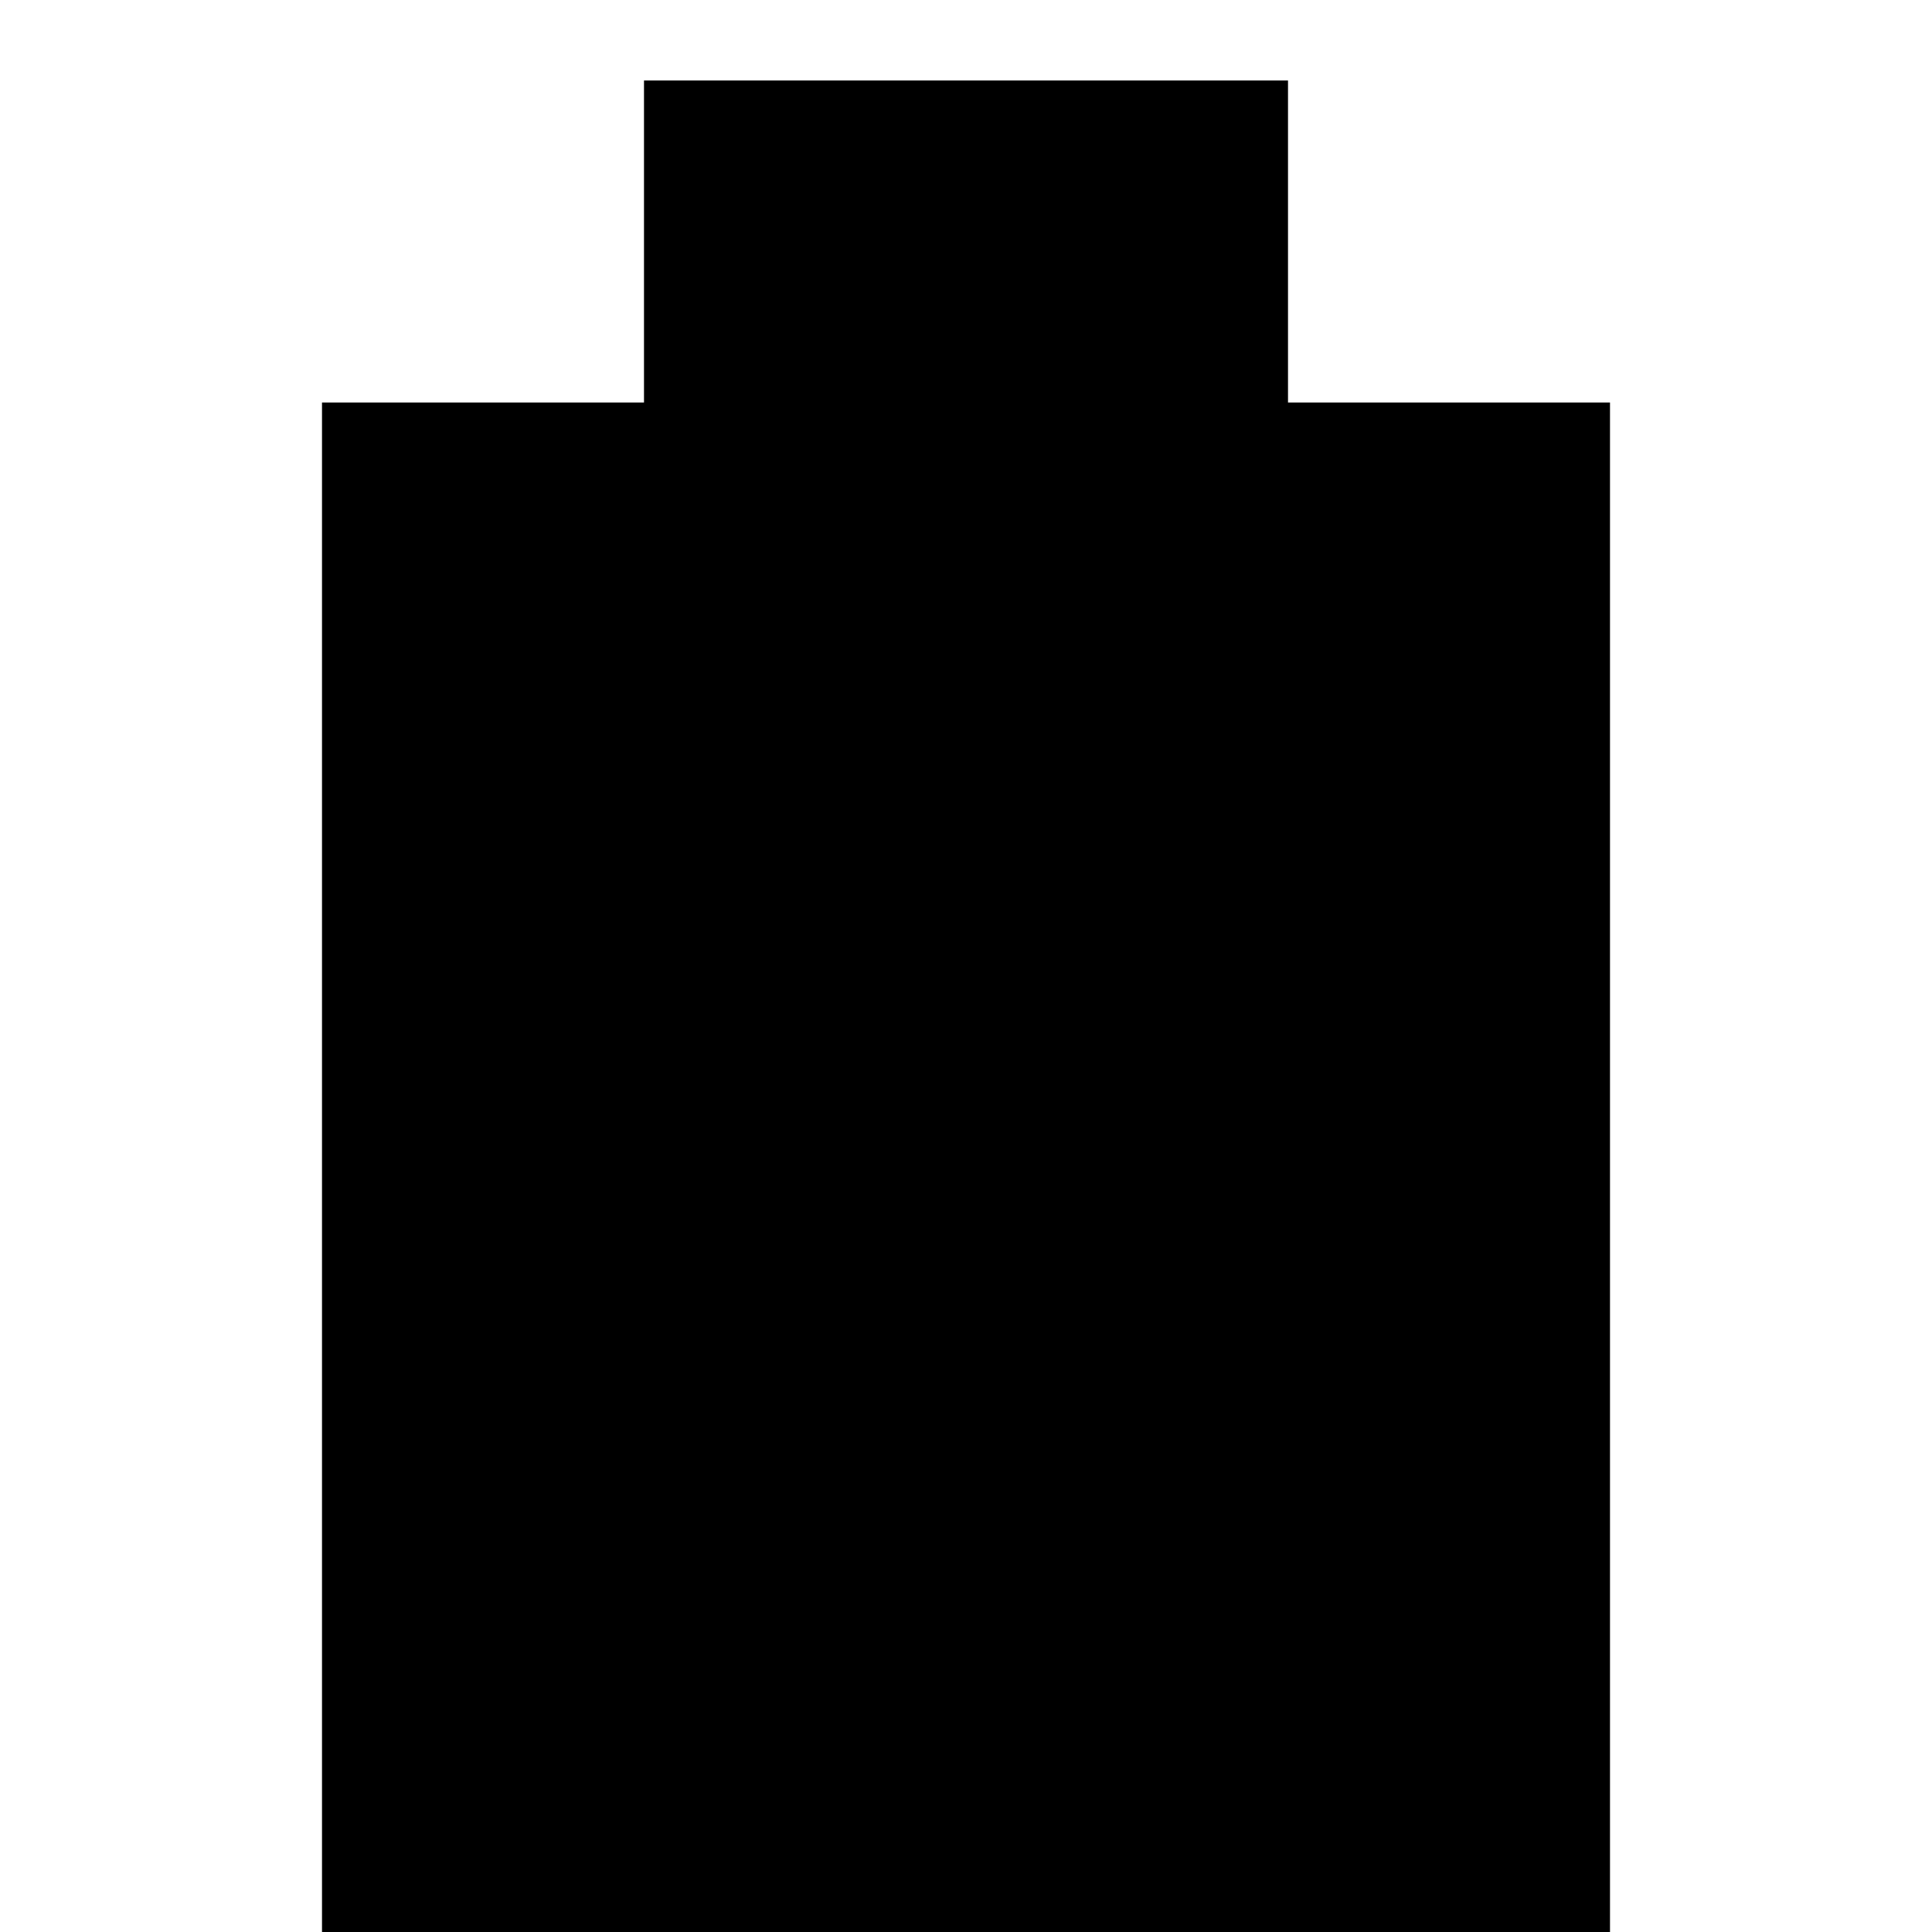
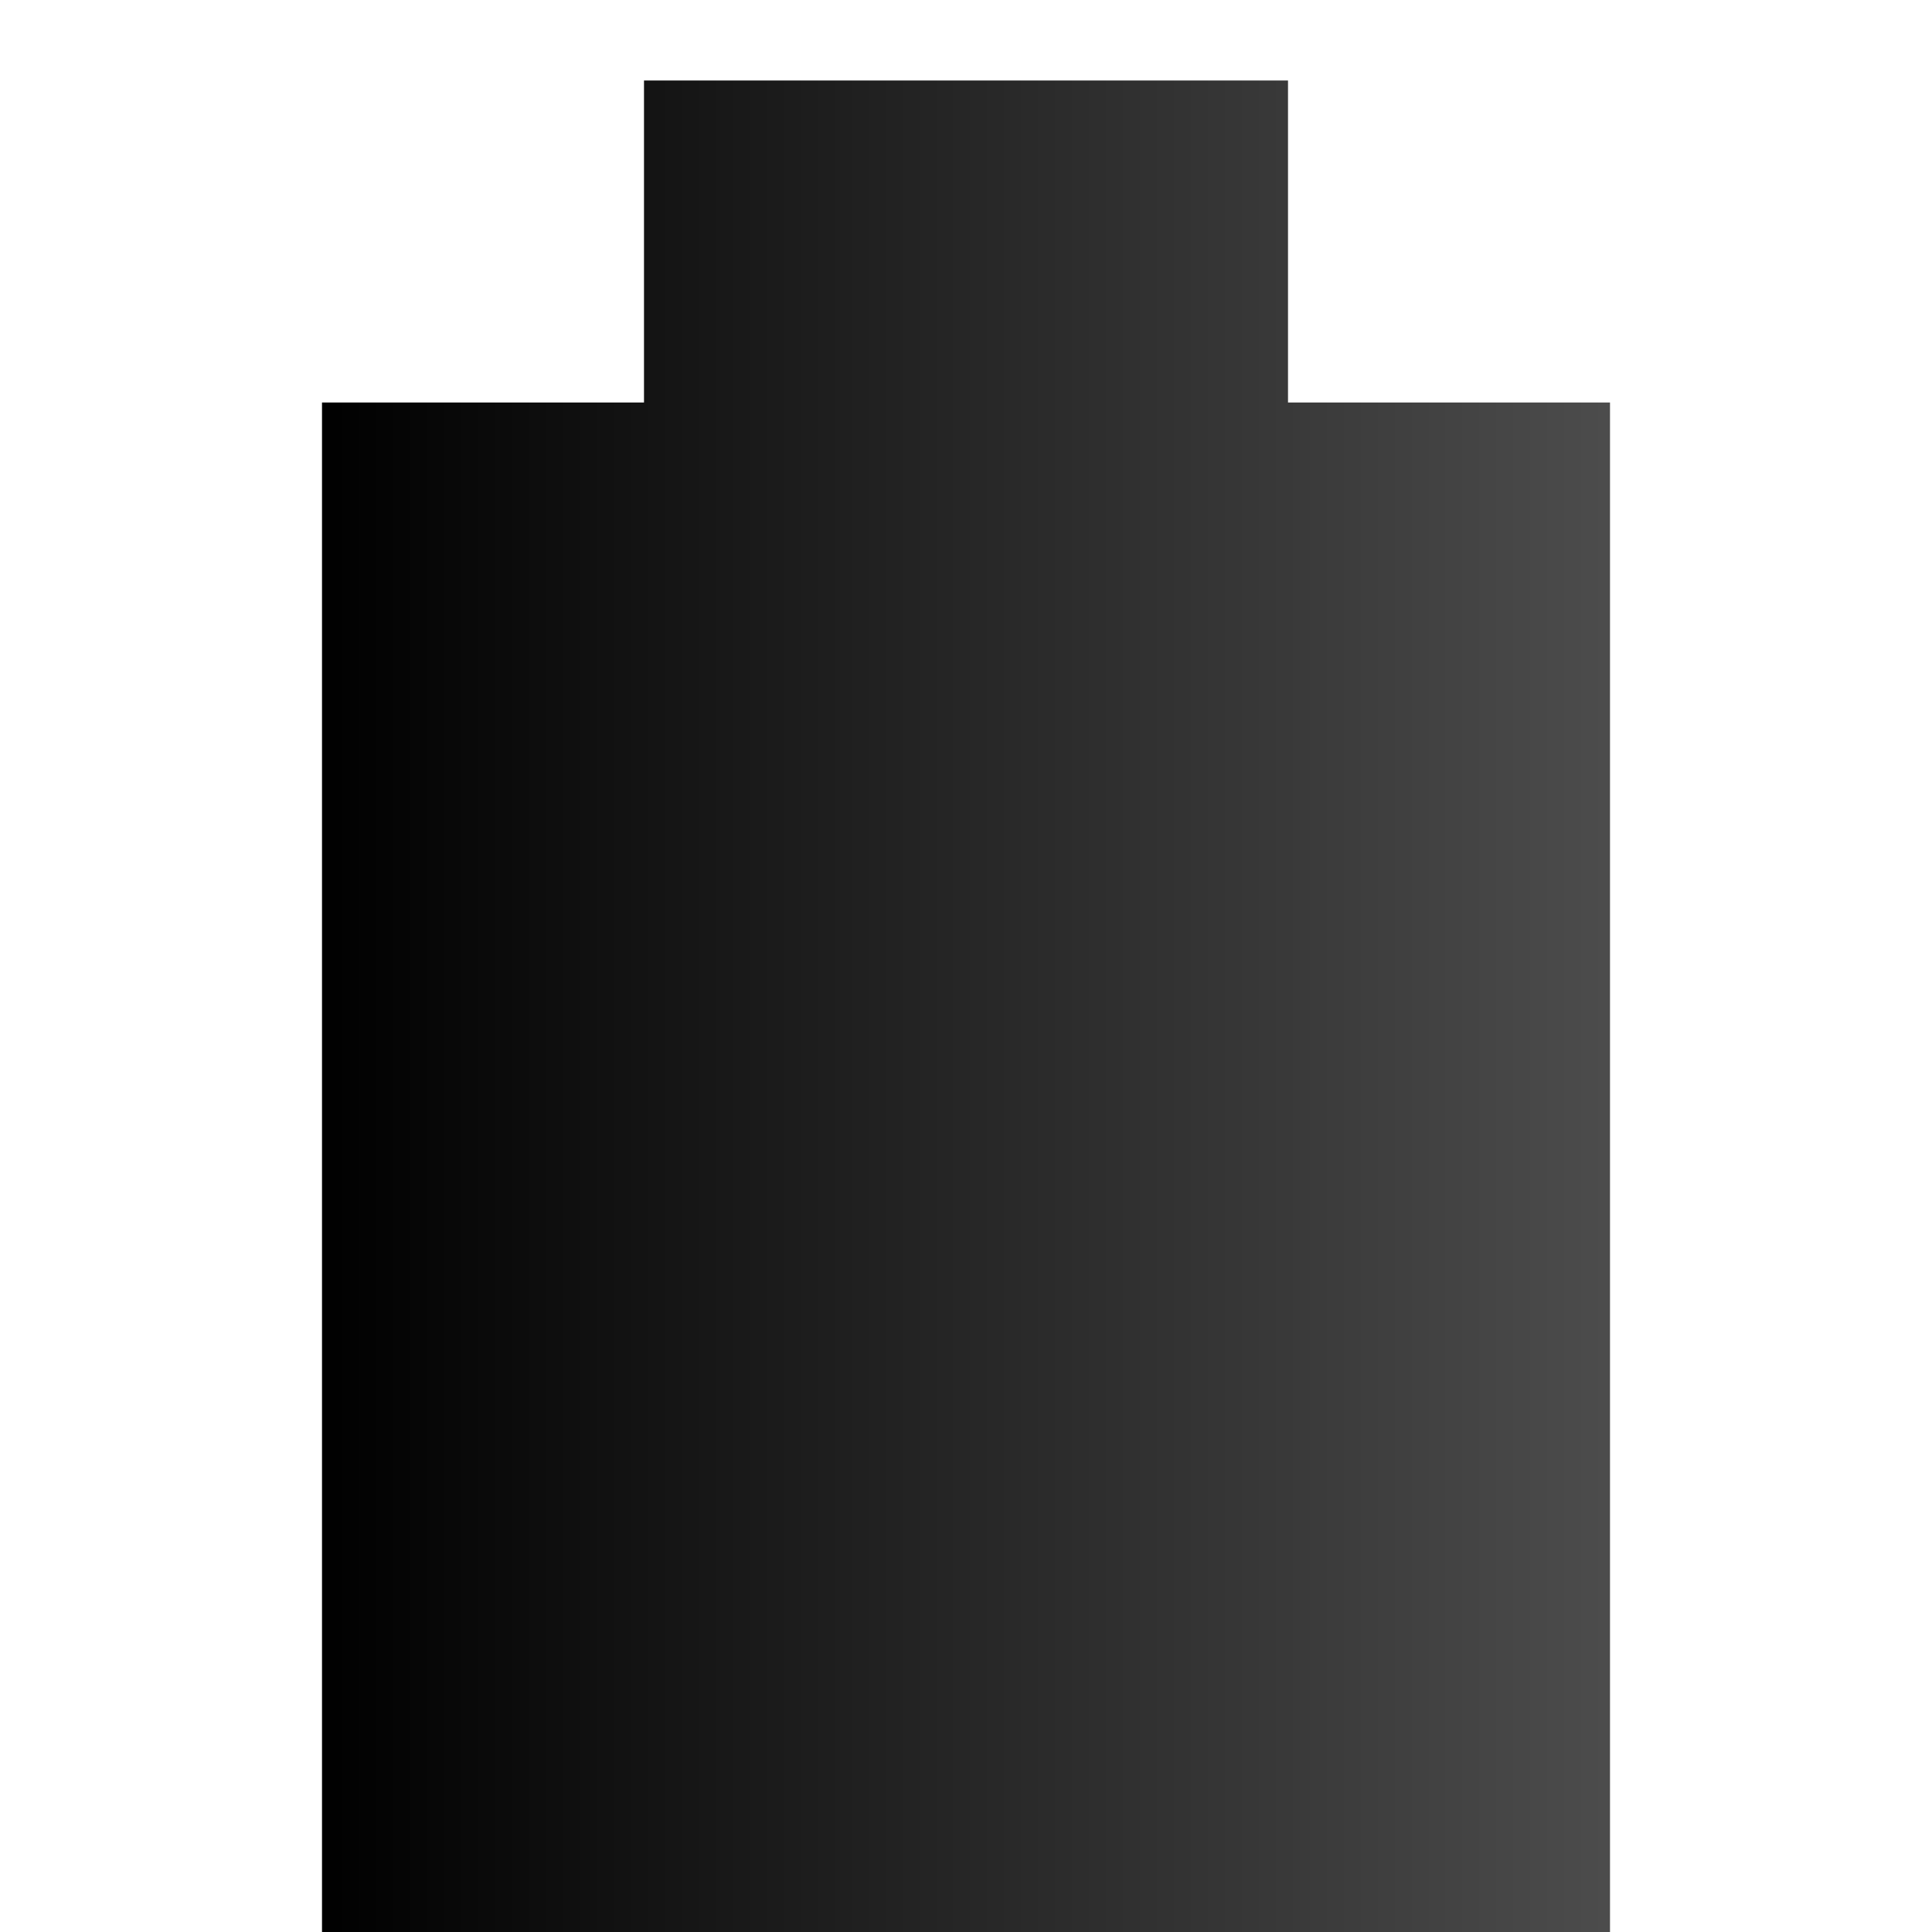
<svg xmlns="http://www.w3.org/2000/svg" width="24" height="24" viewBox="0 0 24 24" fill="none" aria-hidden="true">
-   <path fill="currentColor" d="           M8 1 H16 V5 H8 Z           M4 5 H20 V24 H4 Z         " />
+   <defs>
+     <linearGradient id="grelierGaugeGrad" x1="1" y1="0" x2="0" y2="0">
+       <stop offset="0%" stop-color="currentColor" stop-opacity="0.7" />
+       <stop offset="100%" stop-color="currentColor" stop-opacity="1" />
+     </linearGradient>
+   </defs>
+   <path fill="url(#grelierGaugeGrad)" d="           M8 1 H16 V5 H8 Z           M4 5 H20 V24 H4 Z         " />
</svg>
